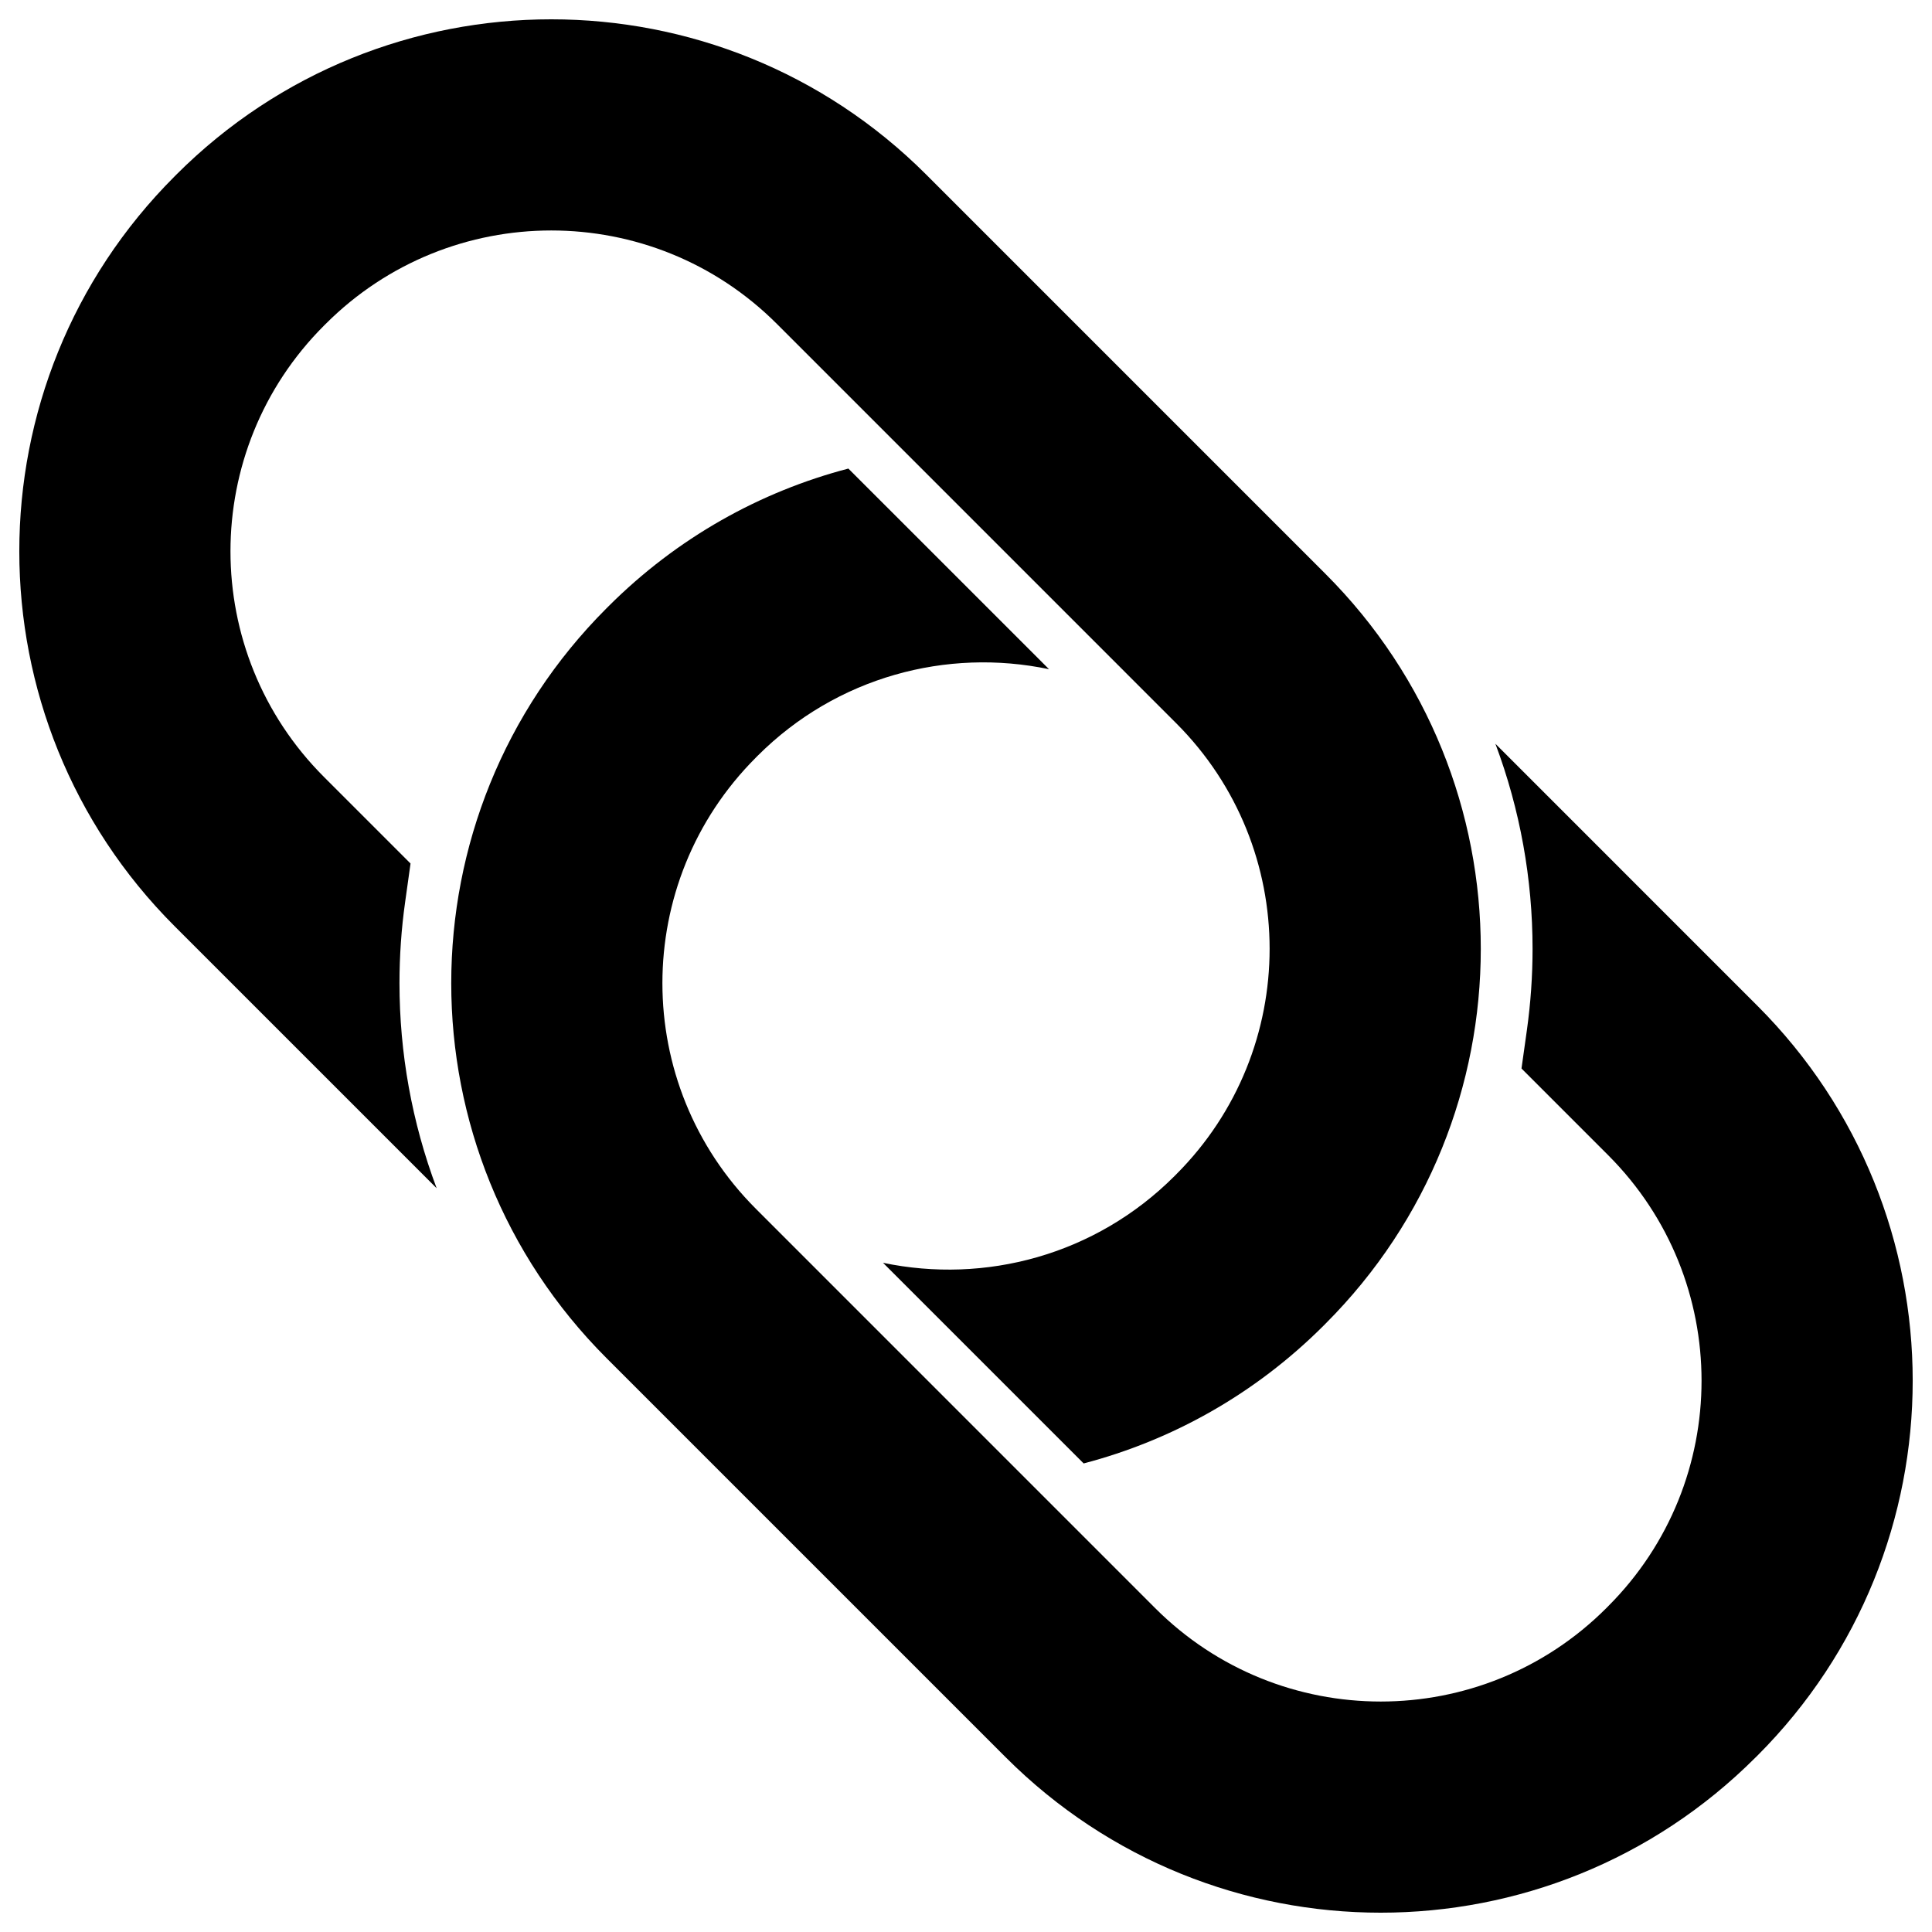
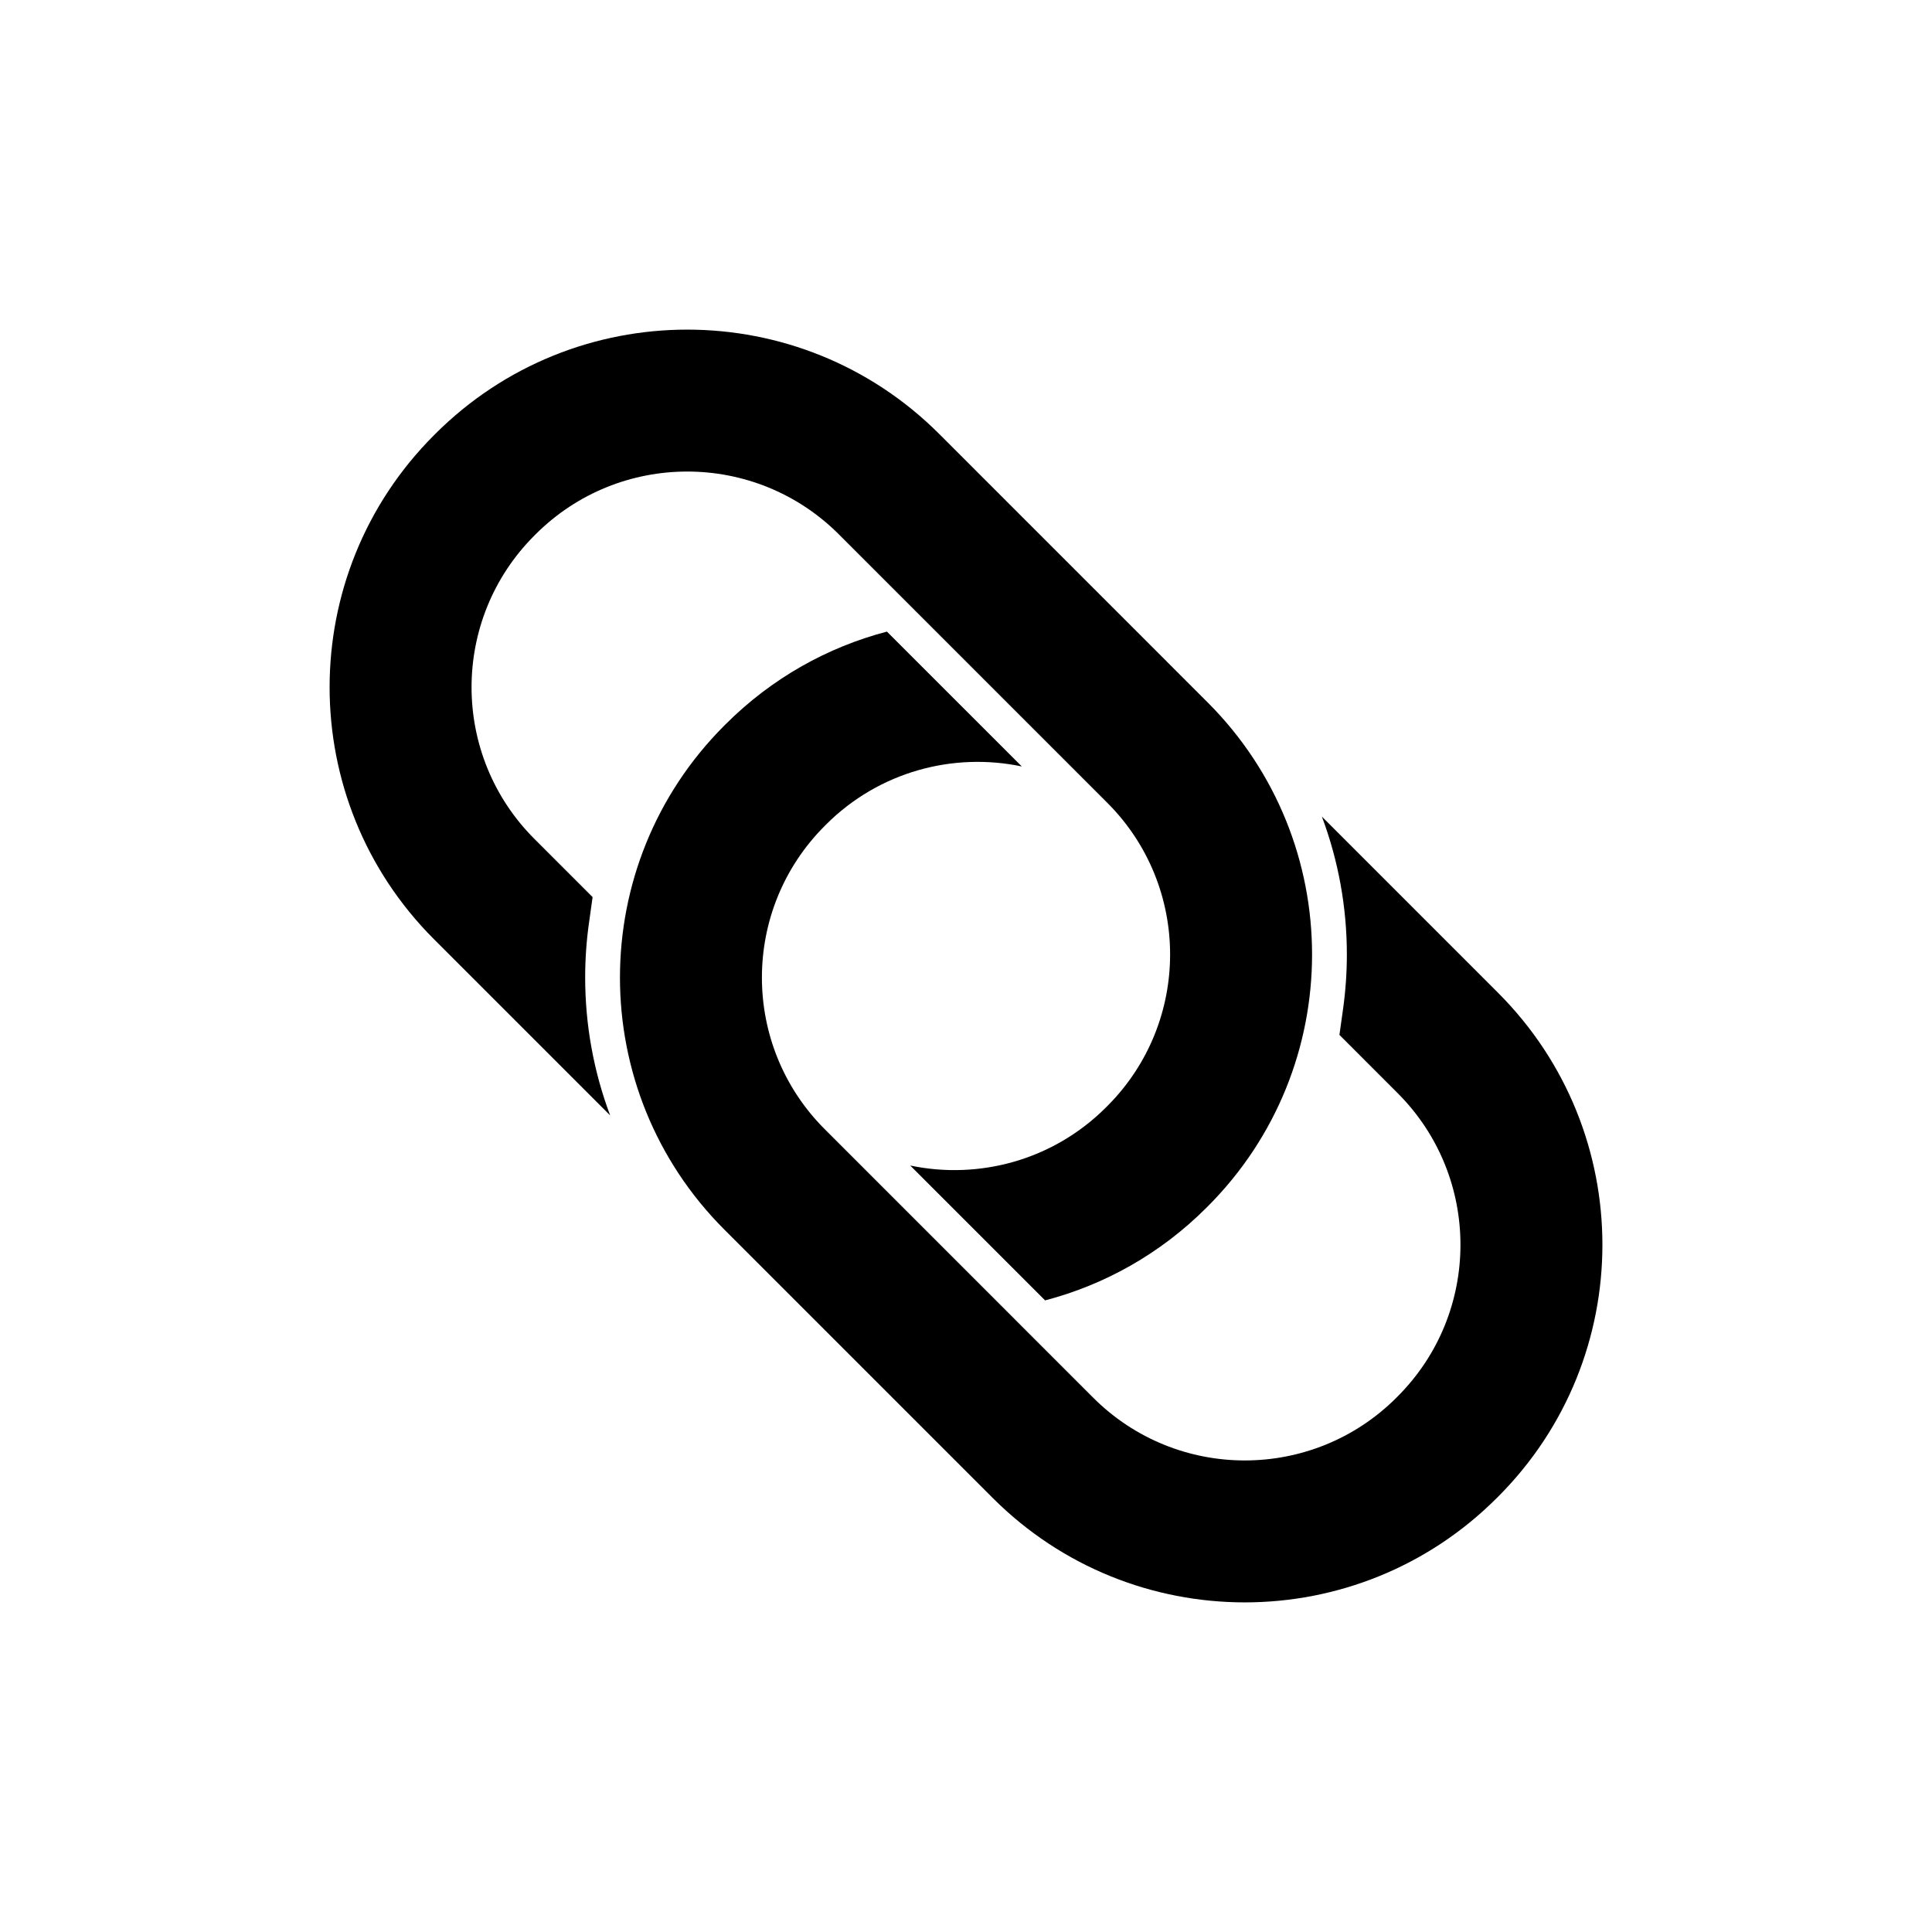
- <svg xmlns="http://www.w3.org/2000/svg" version="1.0" id="Layer_1" x="0px" y="0px" width="283.46px" height="283.46px" viewBox="0 0 283.46 283.46" enable-background="new 0 0 283.46 283.46" xml:space="preserve">
+ <svg xmlns="http://www.w3.org/2000/svg" version="1.1" id="Layer_1" x="0px" y="0px" width="283.46px" height="283.46px" viewBox="0 0 283.46 283.46" enable-background="new 0 0 283.46 283.46" xml:space="preserve">
  <g>
-     <path d="M124.471,68.747c-12.906,3.378-25.109,10.125-35.224,20.24l-0.257,0.256c-15.189,15.191-22.785,35.1-22.785,55.01   c0,19.909,7.596,39.818,22.785,55.01l58.58,58.578c15.191,15.188,35.101,22.785,55.008,22.785c19.909,0,39.818-7.598,55.006-22.789   l0.26-0.254c15.188-15.191,22.784-35.101,22.784-55.007c0-19.907-7.596-39.819-22.784-55.008l-38.442-38.444   c3.634,9.679,5.453,19.881,5.453,30.083c0,3.977-0.278,7.95-0.826,11.889l-0.797,5.673l12.703,12.705   c18.285,18.283,18.285,47.925,0,66.203c-0.084,0.085-0.171,0.172-0.253,0.257c-18.284,18.284-47.923,18.284-66.206,0   c-18.104-18.107-40.467-40.475-58.576-58.582c-18.284-18.279-18.284-47.917,0-66.201c0.085-0.086,0.172-0.17,0.254-0.259   c11.612-11.61,27.804-15.847,42.755-12.709L124.471,68.747z" />
-     <path d="M64.064,174.335c-3.638-9.677-5.453-19.879-5.453-30.085c0-3.972,0.272-7.945,0.828-11.889l0.794-5.668l-12.706-12.706   c-18.284-18.284-18.281-47.923,0-66.206c0.087-0.083,0.172-0.172,0.257-0.255c18.281-18.283,47.92-18.283,66.202,0   c18.107,18.108,40.472,40.473,58.578,58.58c18.284,18.279,18.284,47.919,0,66.202c-0.085,0.085-0.17,0.17-0.257,0.258   c-11.608,11.61-27.804,15.845-42.753,12.71l29.439,29.437c12.902-3.379,25.108-10.124,35.223-20.239l0.255-0.258   c15.191-15.191,22.788-35.097,22.788-55.008c0-19.909-7.597-39.816-22.788-55.01l-58.577-58.58   c-15.191-15.188-35.1-22.784-55.012-22.784c-19.907,0-39.816,7.596-55.008,22.784l-0.254,0.257   C10.428,41.063,2.832,60.976,2.832,80.885s7.596,39.821,22.789,55.009L64.064,174.335z" />
+     <path d="M130.128,92.668c-8.676,2.271-16.879,6.807-23.679,13.606l-0.173,0.172c-10.211,10.212-15.317,23.596-15.317,36.98   c0,13.383,5.106,26.767,15.317,36.979l39.379,39.379c10.211,10.209,23.596,15.315,36.979,15.315s26.768-5.106,36.977-15.319   l0.174-0.171c10.211-10.213,15.318-23.597,15.318-36.977c0-13.383-5.107-26.769-15.318-36.979l-25.842-25.845   c2.443,6.507,3.666,13.365,3.666,20.224c0,2.674-0.186,5.344-0.555,7.992l-0.535,3.813l8.539,8.542   c12.291,12.29,12.291,32.216,0,44.505c-0.057,0.057-0.115,0.113-0.17,0.173c-12.291,12.29-32.217,12.29-44.506,0   c-12.17-12.174-27.204-27.21-39.377-39.382c-12.291-12.288-12.291-32.212,0-44.503c0.057-0.058,0.115-0.114,0.17-0.174   c7.807-7.806,18.691-10.653,28.742-8.544L130.128,92.668z" />
+     <path d="M89.521,163.65c-2.446-6.507-3.666-13.364-3.666-20.226c0-2.67,0.183-5.341,0.557-7.992l0.534-3.81l-8.542-8.542   c-12.291-12.291-12.289-32.216,0-44.506c0.058-0.057,0.116-0.116,0.173-0.172c12.289-12.29,32.213-12.29,44.503,0   c12.172,12.173,27.207,27.208,39.379,39.38c12.289,12.287,12.289,32.212,0,44.504c-0.059,0.057-0.115,0.114-0.174,0.174   c-7.803,7.803-18.691,10.651-28.74,8.544l19.791,19.787c8.672-2.271,16.877-6.804,23.678-13.604l0.172-0.173   c10.211-10.213,15.318-23.595,15.318-36.979c0-13.384-5.107-26.766-15.318-36.979l-39.378-39.379   c-10.211-10.21-23.595-15.316-36.981-15.316c-13.382,0-26.766,5.106-36.978,15.316l-0.171,0.172   c-10.212,10.211-15.319,23.597-15.319,36.98c0,13.383,5.106,26.769,15.32,36.979L89.521,163.65z" />
  </g>
</svg>
